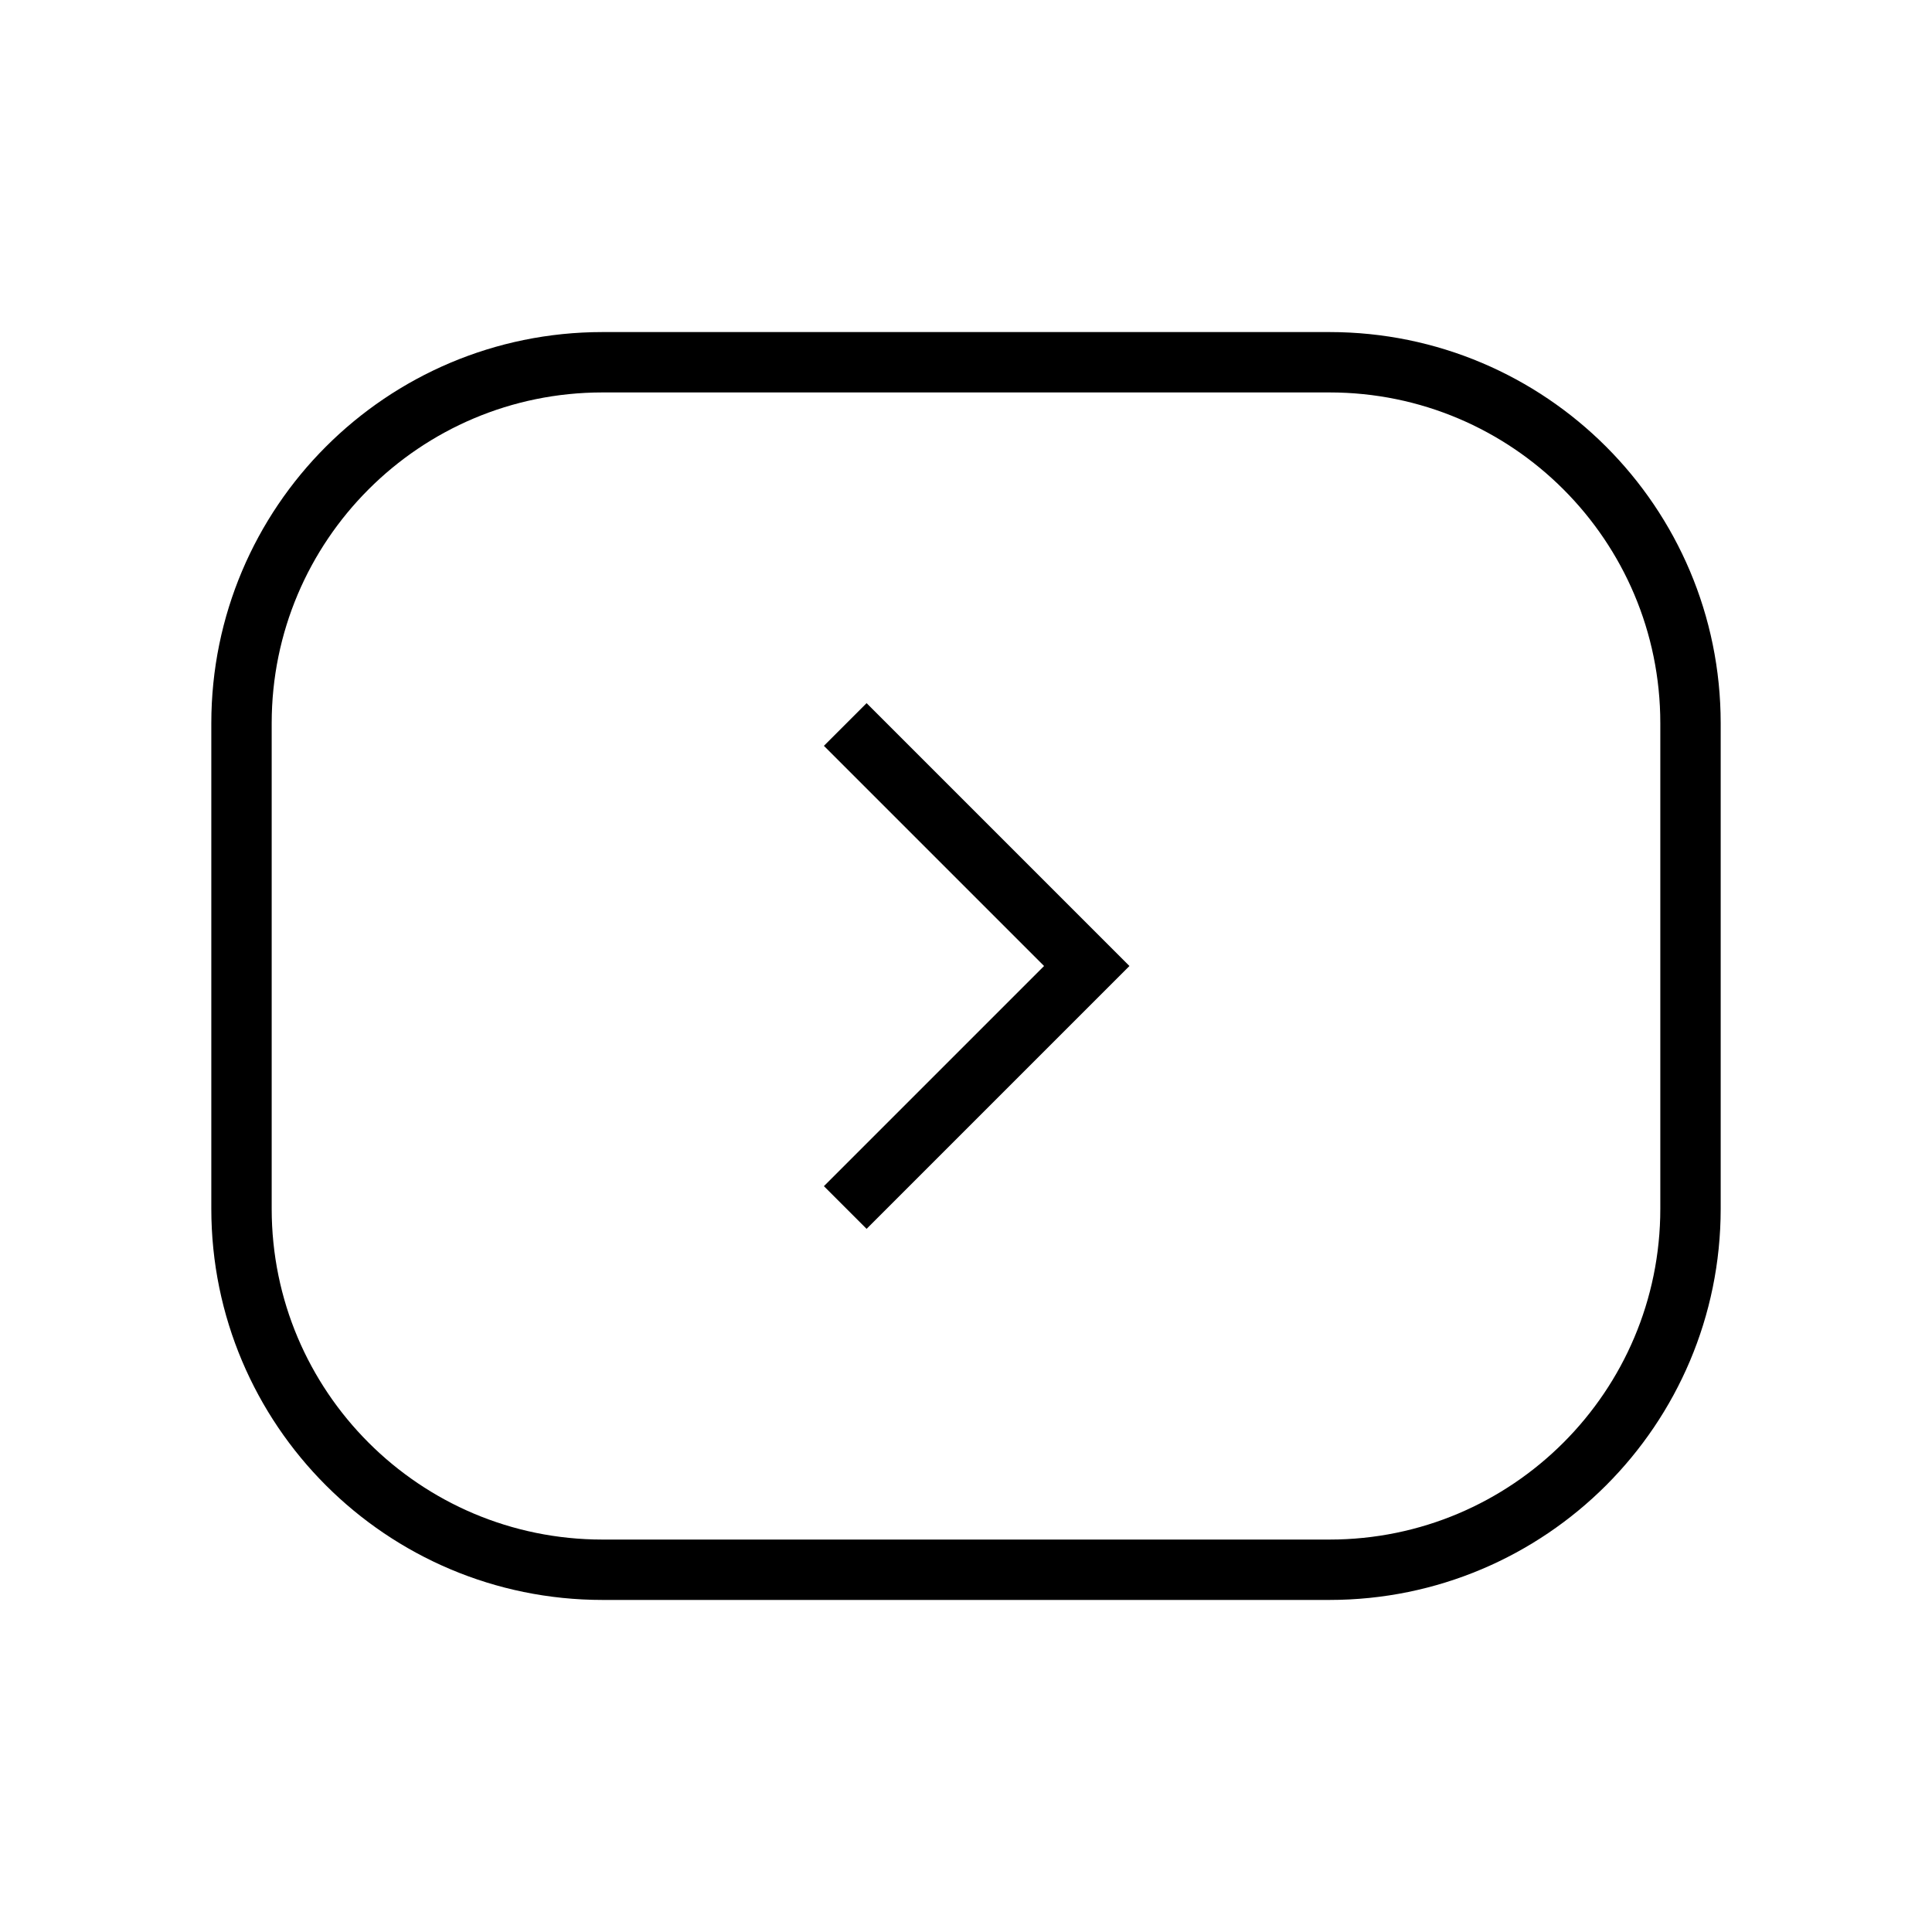
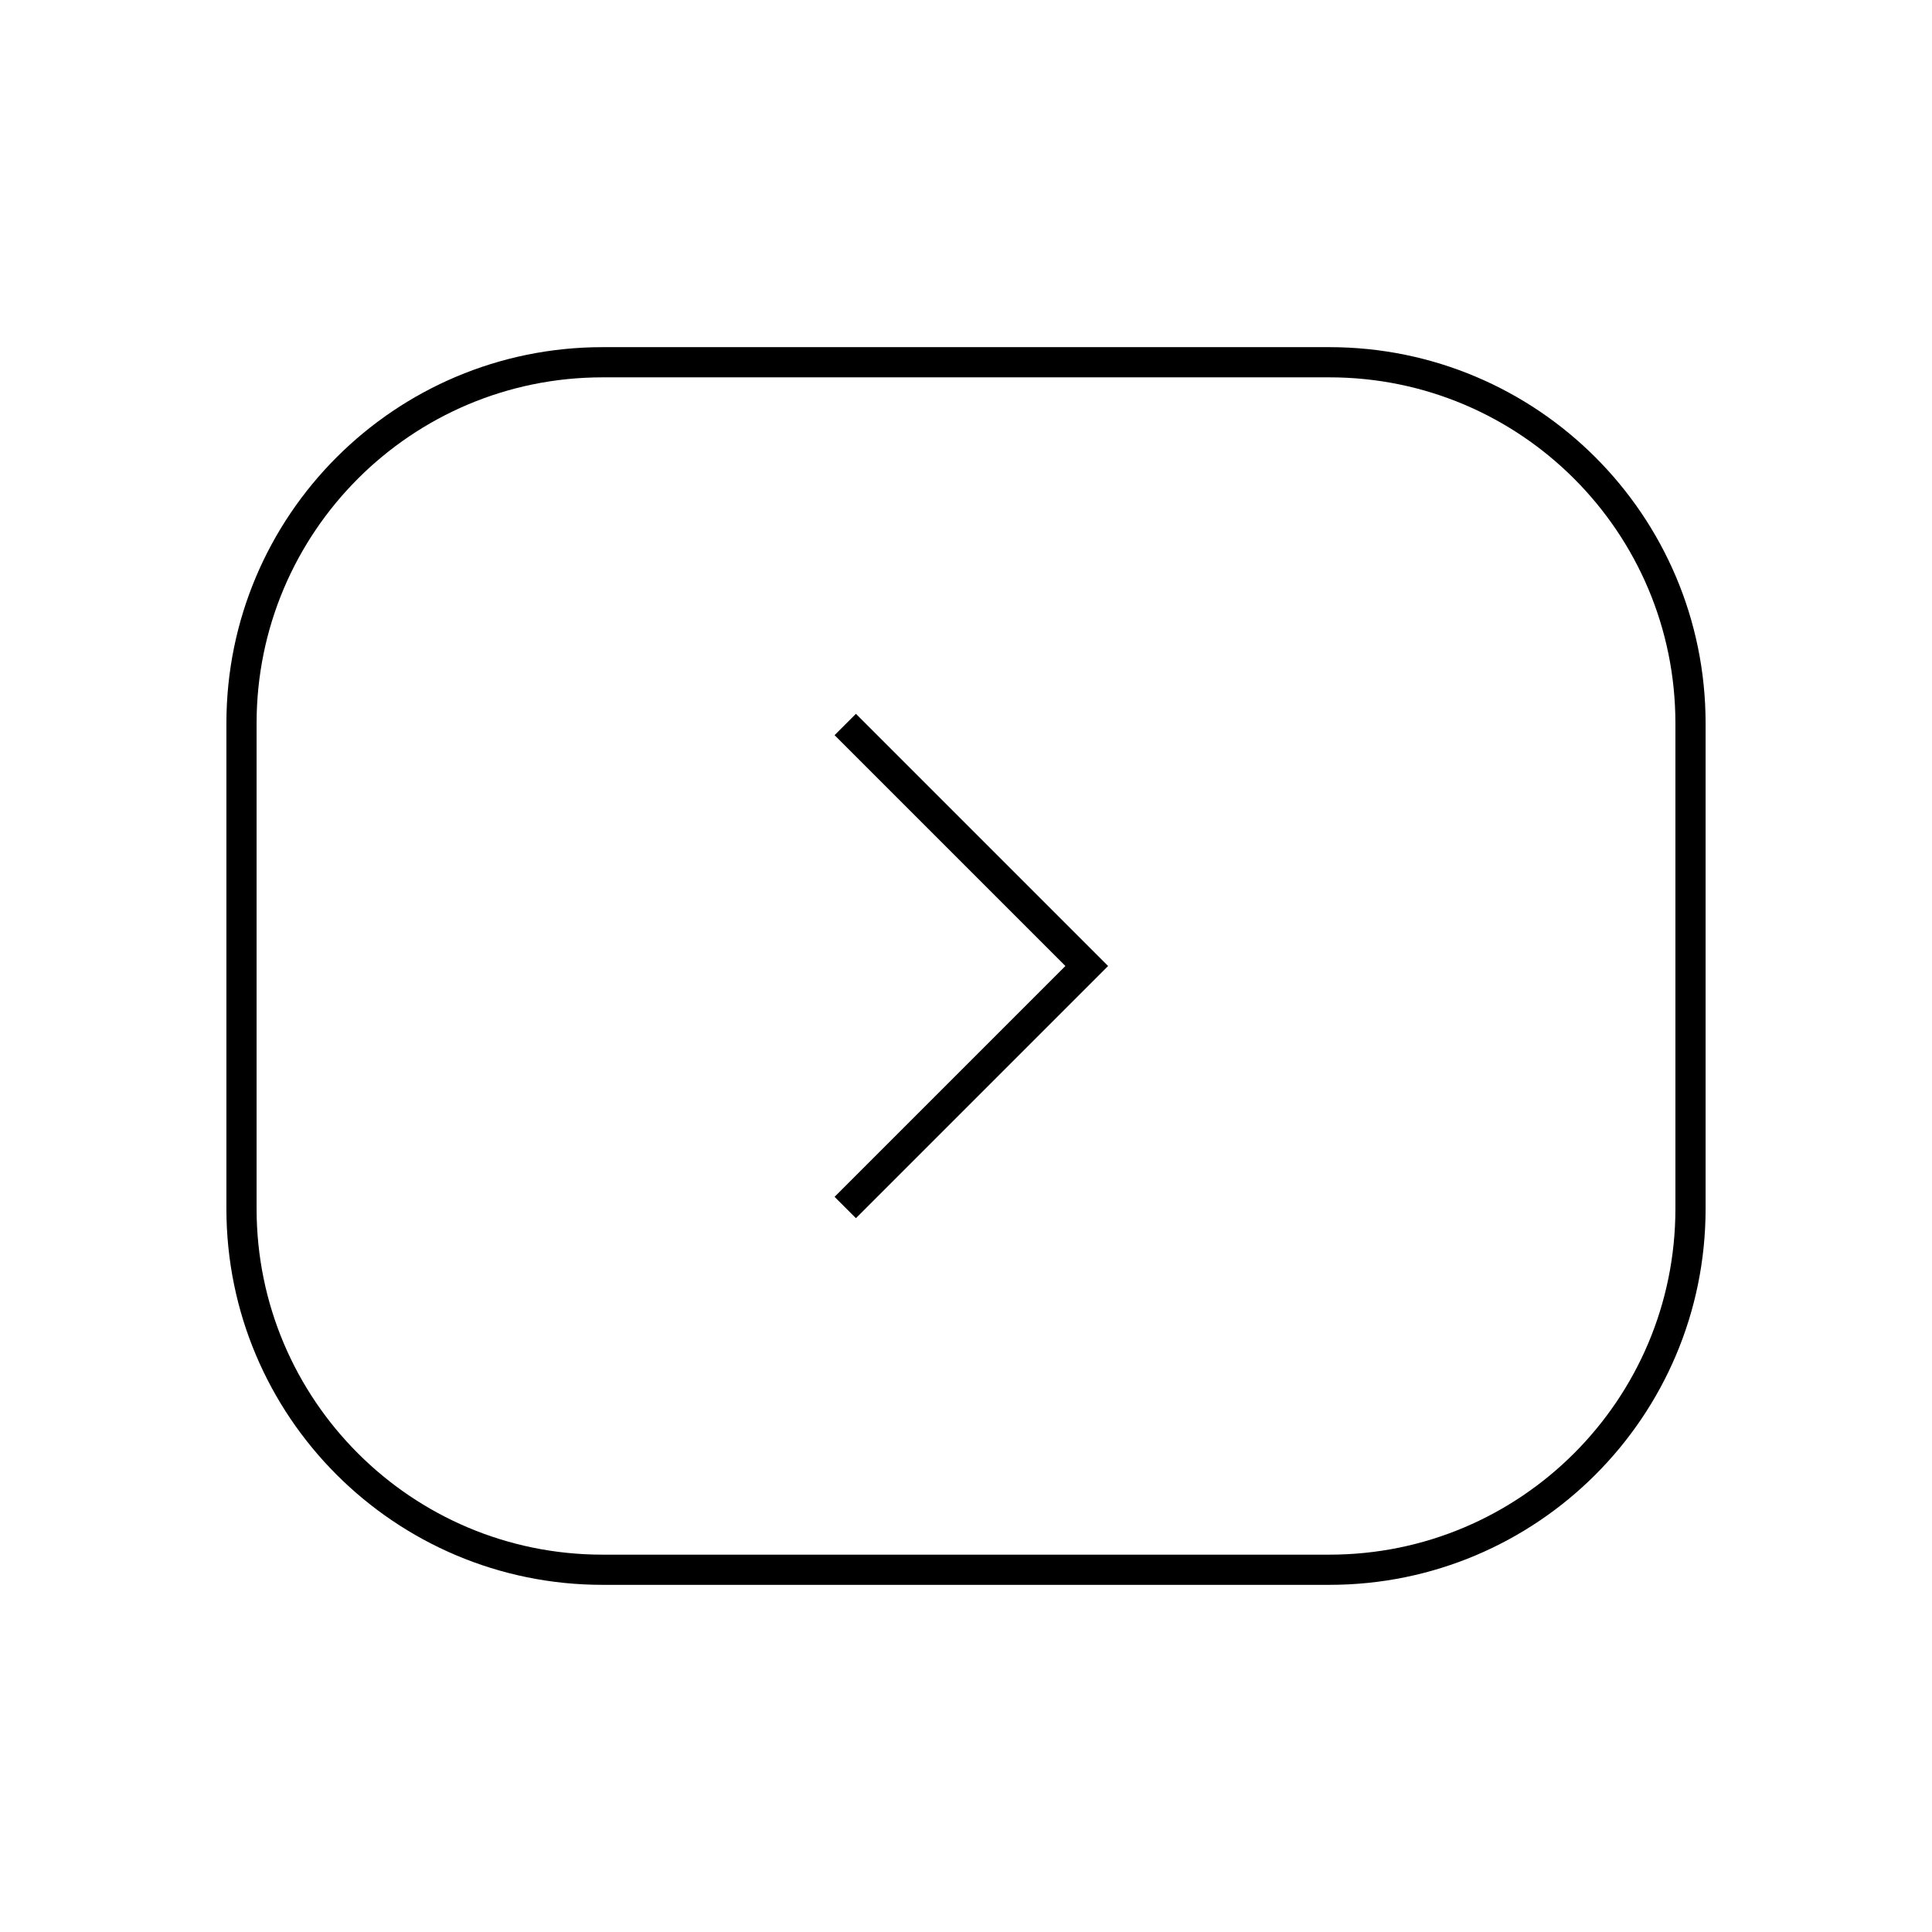
- <svg xmlns="http://www.w3.org/2000/svg" width="64" height="64" viewBox="0 0 64 64">
-   <rect x="8" y="12" width="48" height="40" rx="11.96" fill="none" stroke="#000" stroke-miterlimit="10" stroke-width="2" />
-   <polyline points="28 40 36 32 28 24" fill="none" stroke="#000" stroke-miterlimit="10" stroke-width="2" />
+ <svg xmlns="http://www.w3.org/2000/svg" width="64" height="64" viewBox="0 0 64 64" fill="none" stroke-width="1px" stroke="#000">
+   <rect x="8" y="12" width="48" height="40" rx="11.96" />
+   <path d="M28 40l8-8-8-8" />
</svg>
